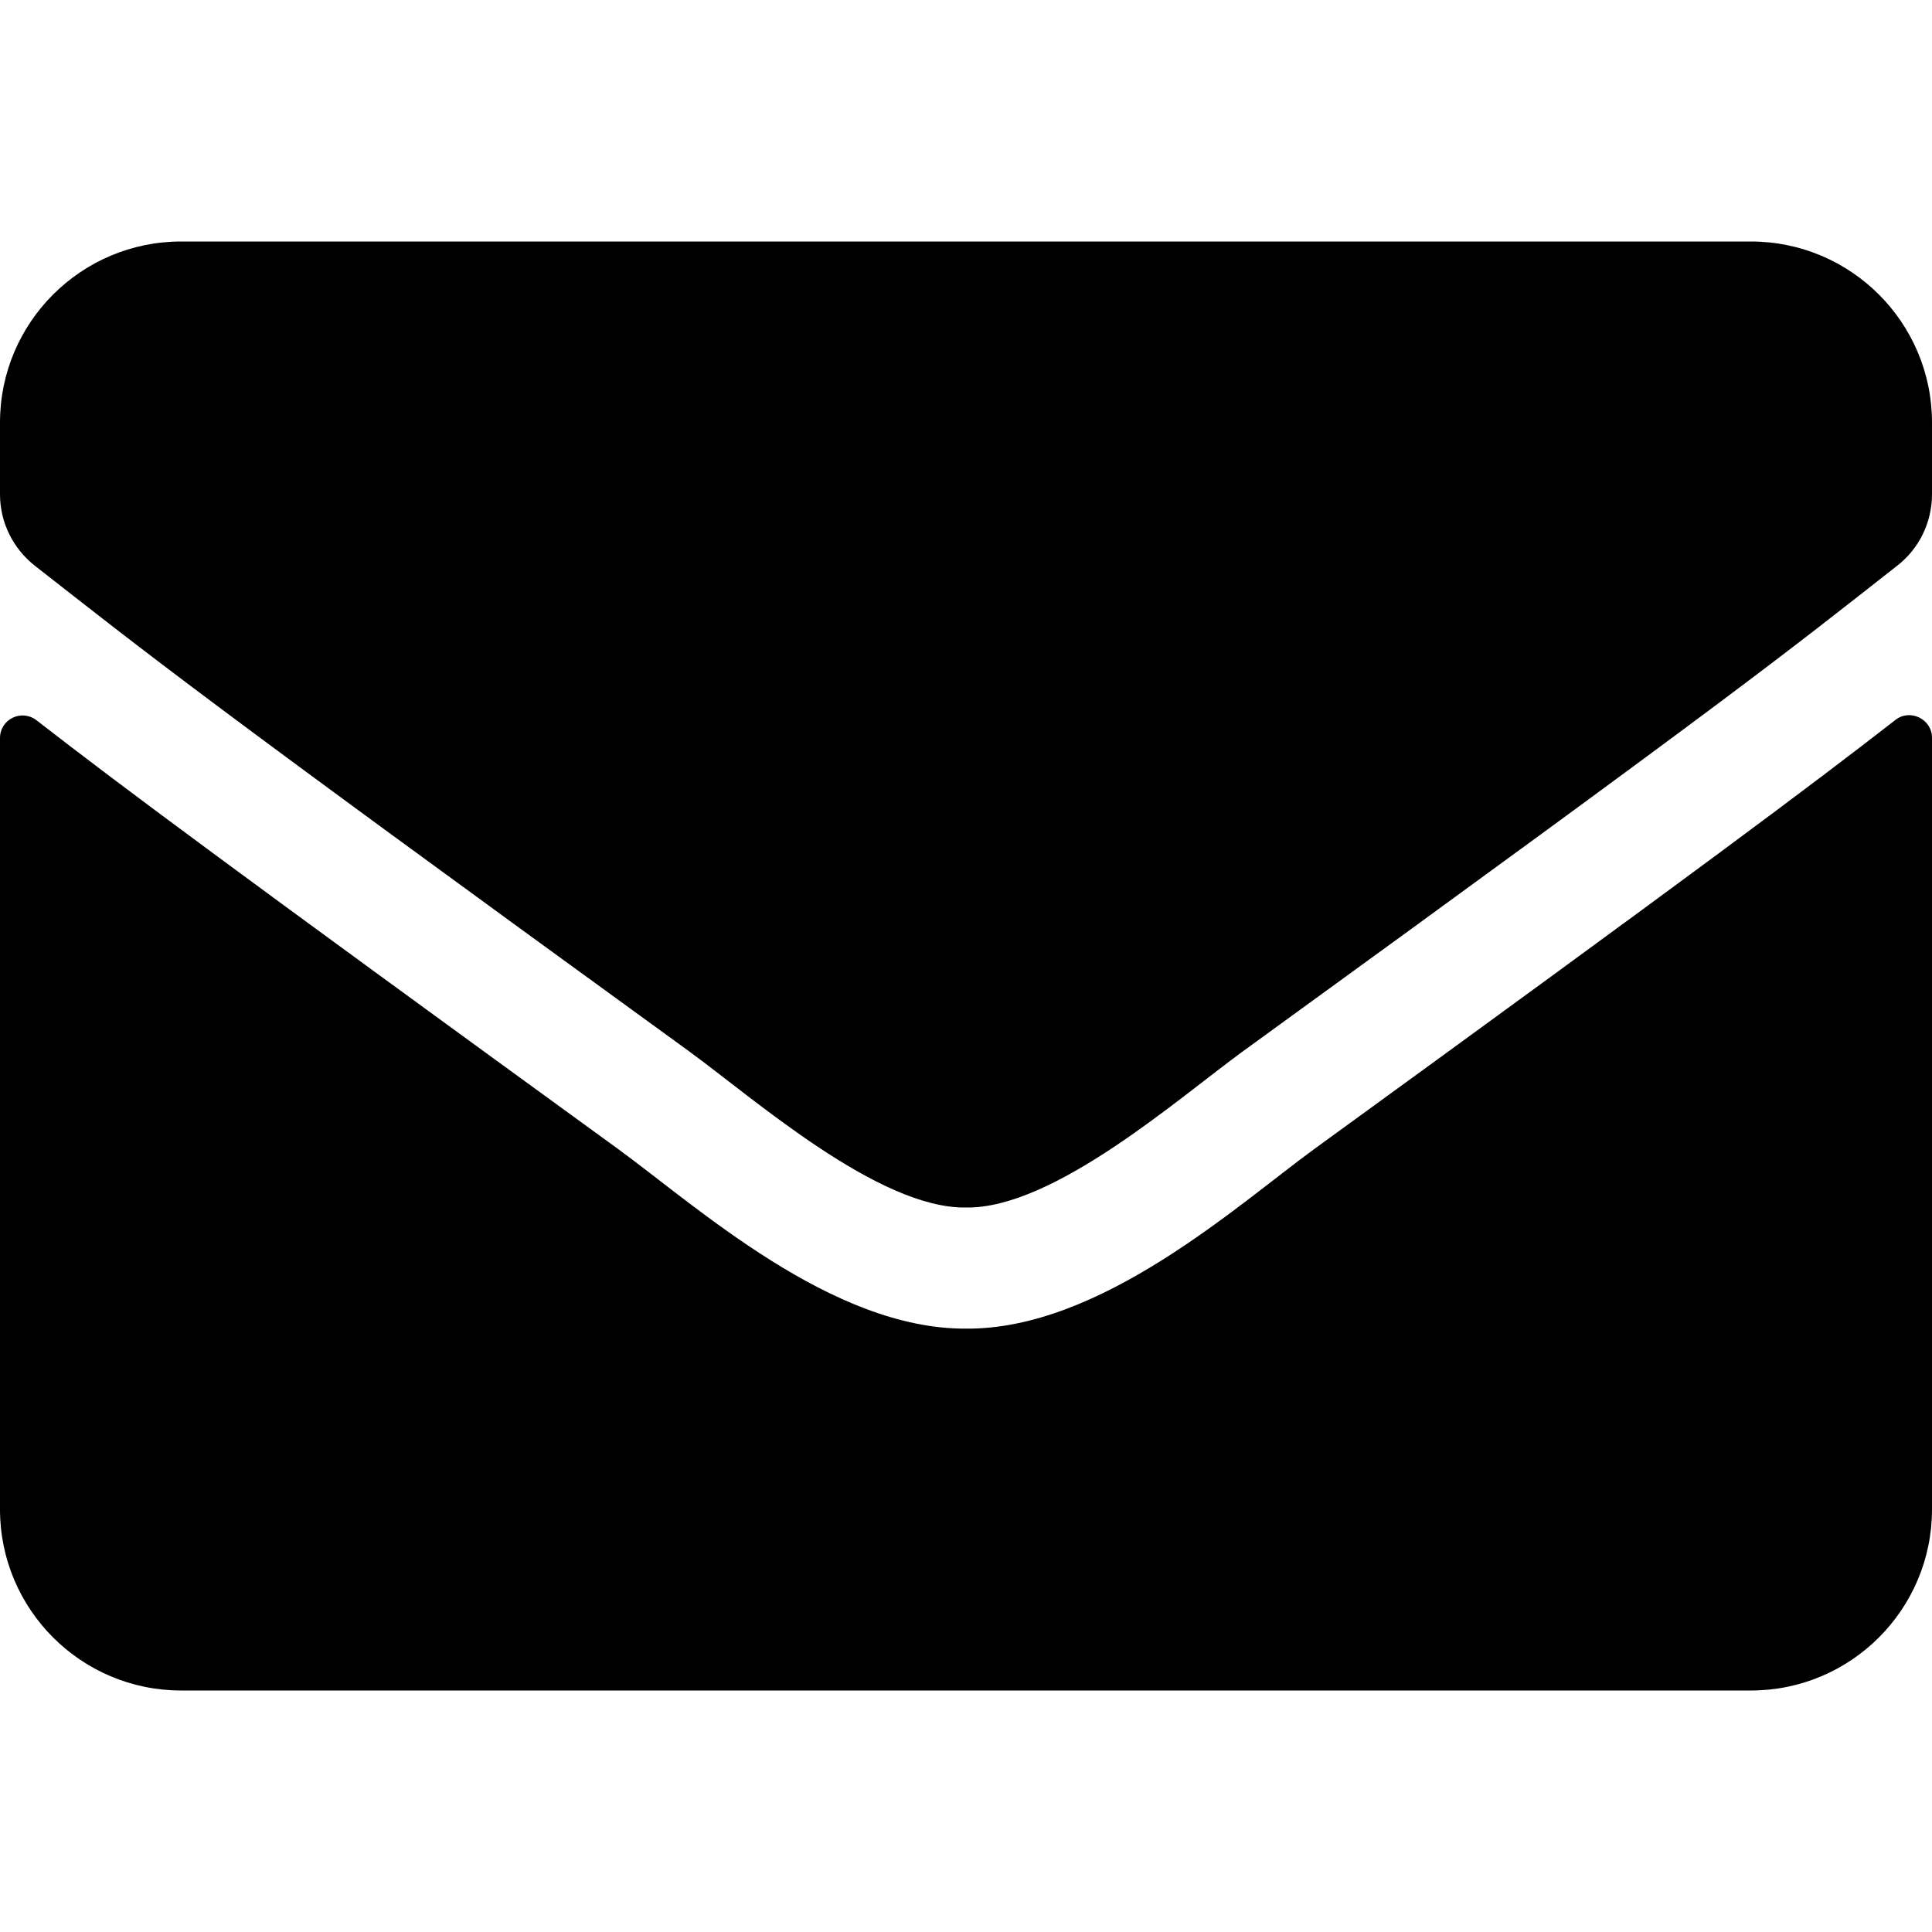
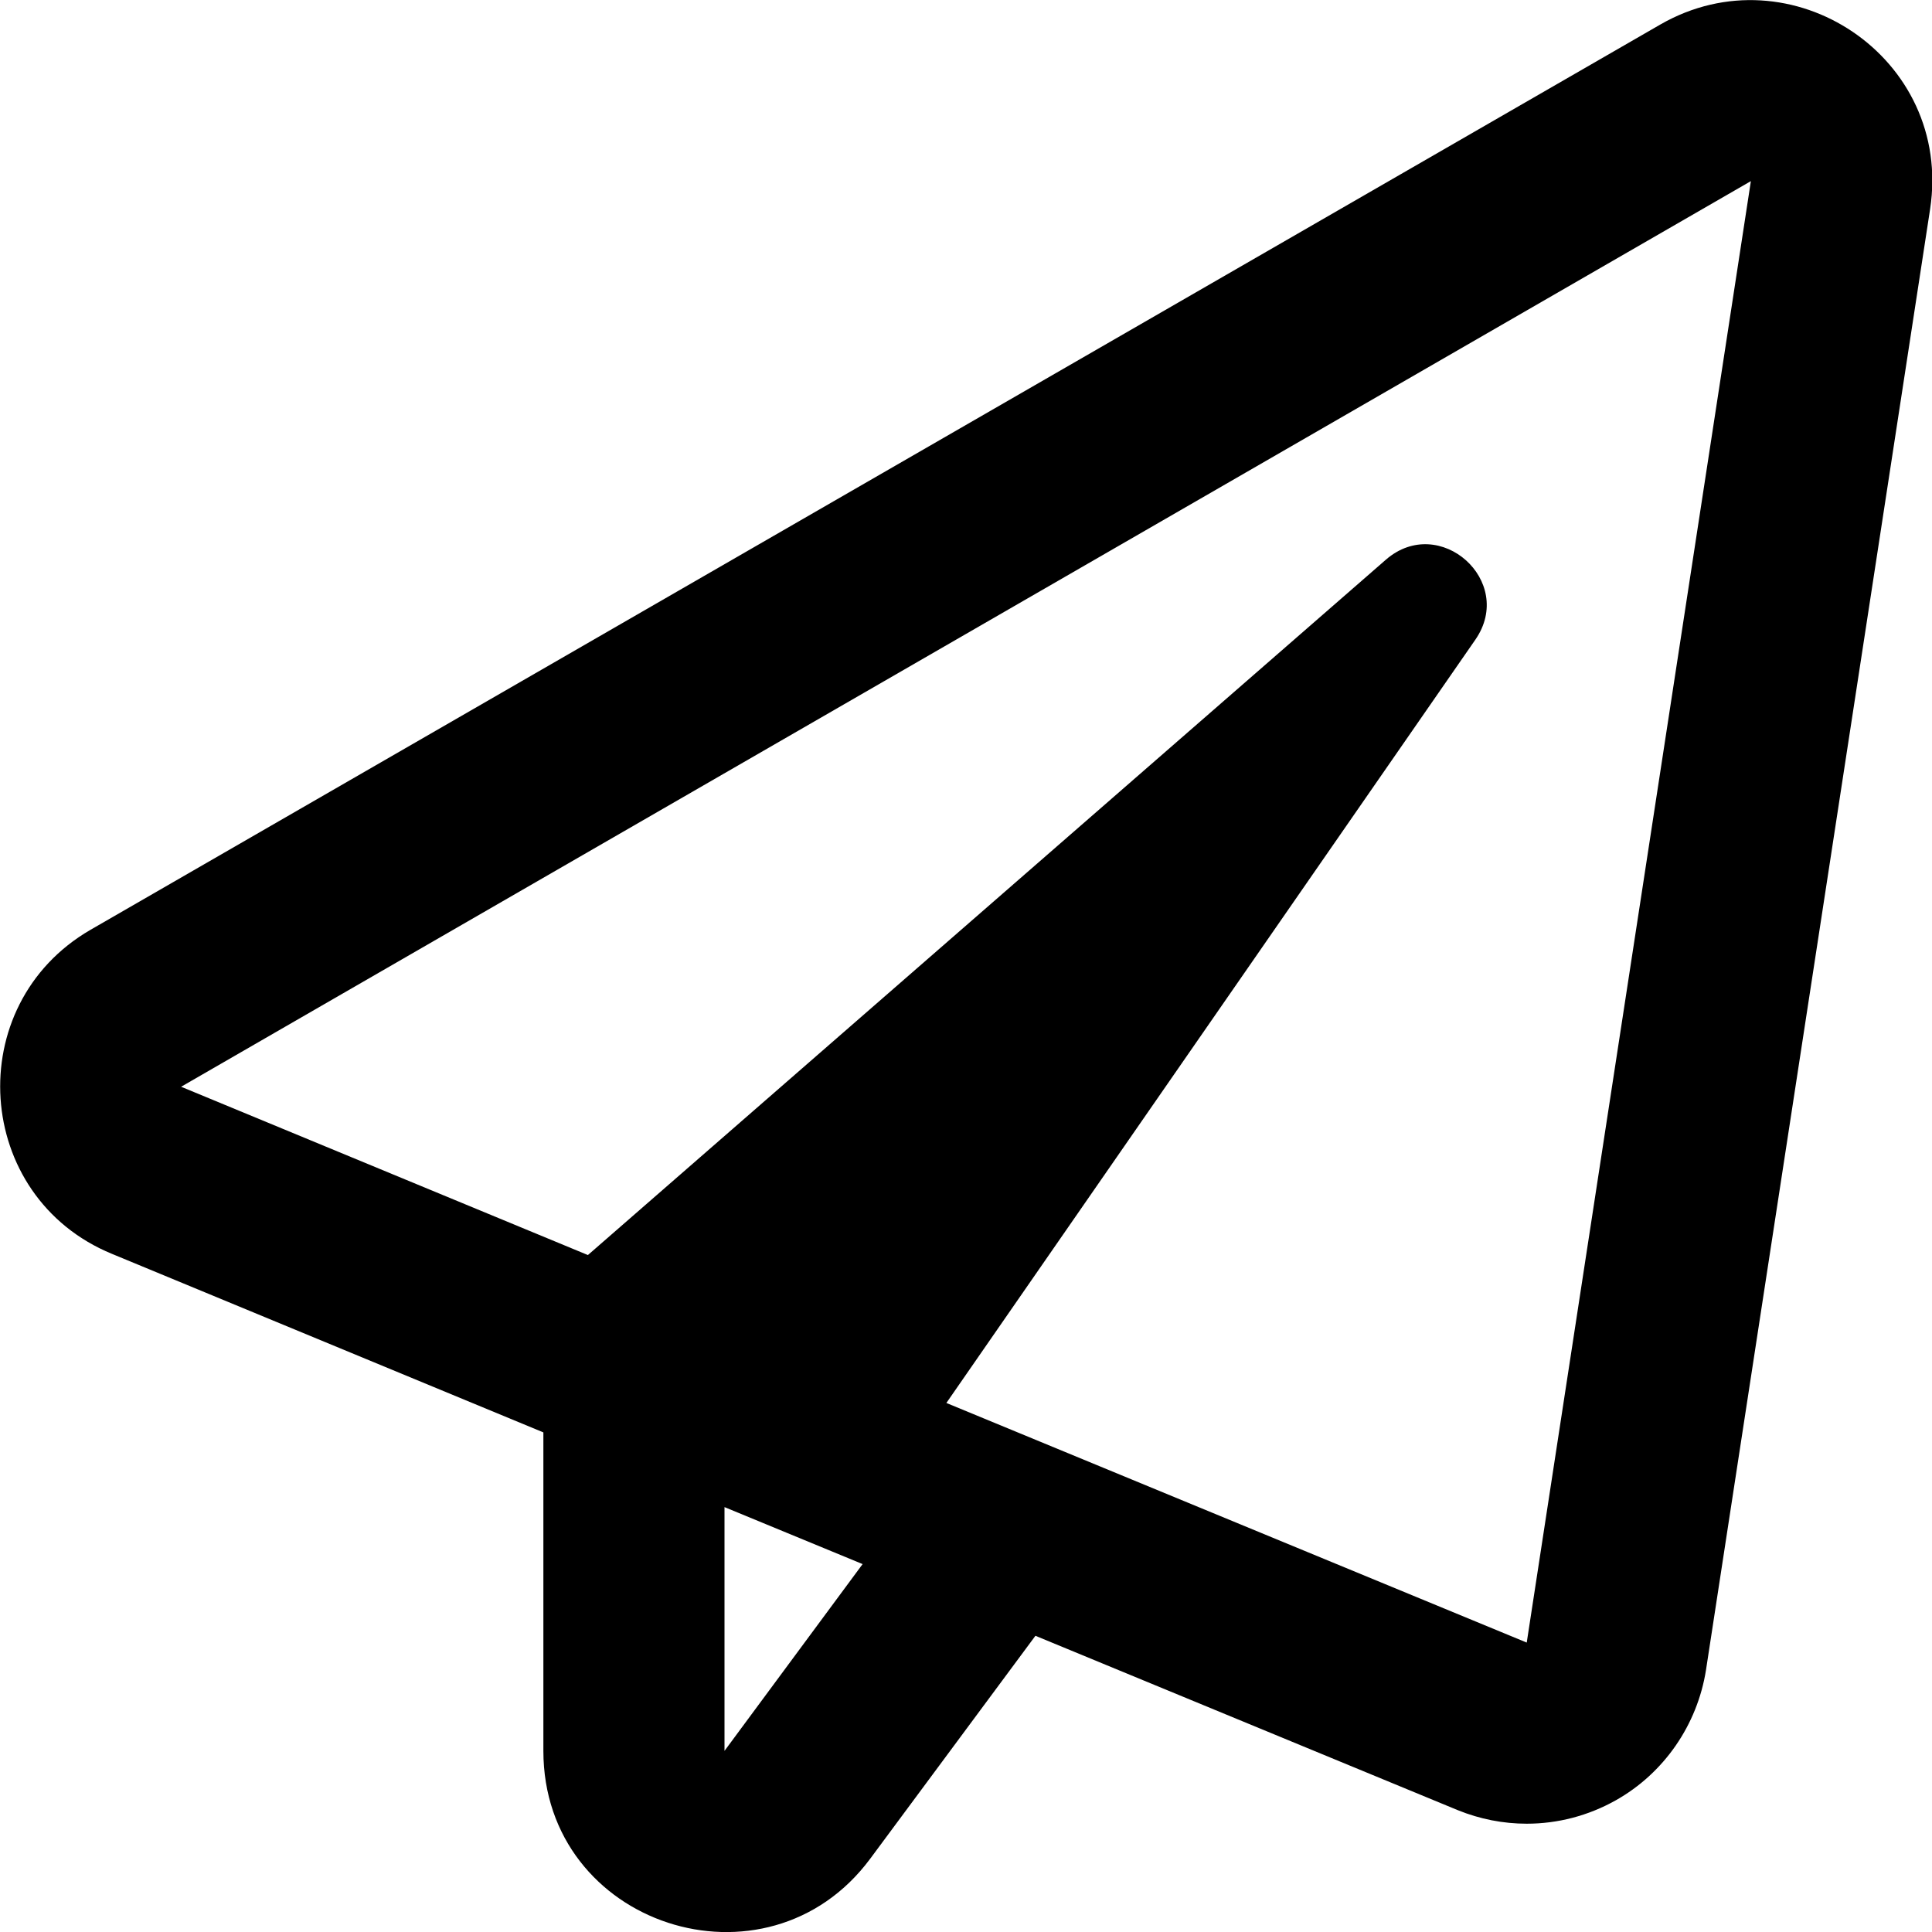
<svg xmlns="http://www.w3.org/2000/svg" viewBox="0 0 512 512">
-   <path d="m502.3 190.8c3.9-3.1 9.7-.2 9.7 4.7v204.5c0 26.5-21.5 48-48 48h-416c-26.5 0-48-21.5-48-48v-204.4c0-5 5.7-7.8 9.7-4.7 22.4 17.4 52.1 39.5 154.1 113.6 21.1 15.4 56.7 47.8 92.2 47.6 35.7.3 72-32.8 92.3-47.6 102-74.1 131.6-96.3 154-113.7zm-246.3 129.2c23.2.4 56.6-29.2 73.4-41.4 132.7-96.3 142.8-104.7 173.4-128.7 5.8-4.5 9.2-11.5 9.2-18.9v-19c0-26.5-21.5-48-48-48h-416c-26.5 0-48 21.5-48 48v19c0 7.4 3.4 14.3 9.2 18.9 30.6 23.9 40.7 32.4 173.4 128.7 16.8 12.2 50.2 41.8 73.4 41.4z" />
+   <path d="m440 6.5-416 239.9c-34.4 19.9-31.1 70.8 5.7 85.9l114.3 47.3v84.4c0 46.4 59.2 65.5 86.6 28.6l43.8-59.1 111.9 46.2c5.9 2.4 12.1 3.6 18.3 3.6 8.2 0 16.3-2.1 23.6-6.2 12.8-7.2 21.6-20 23.9-34.5l59.4-387.2c6.1-40.1-36.9-68.8-71.5-48.9zm-248 457.5v-64.6l36.6 15.1zm212.6-28.7-153.8-63.5 140.2-202.3c10.7-15.5-9.5-33.5-23.7-21.2l-211.5 184.3-107.8-44.6 416-240z" />
</svg>
